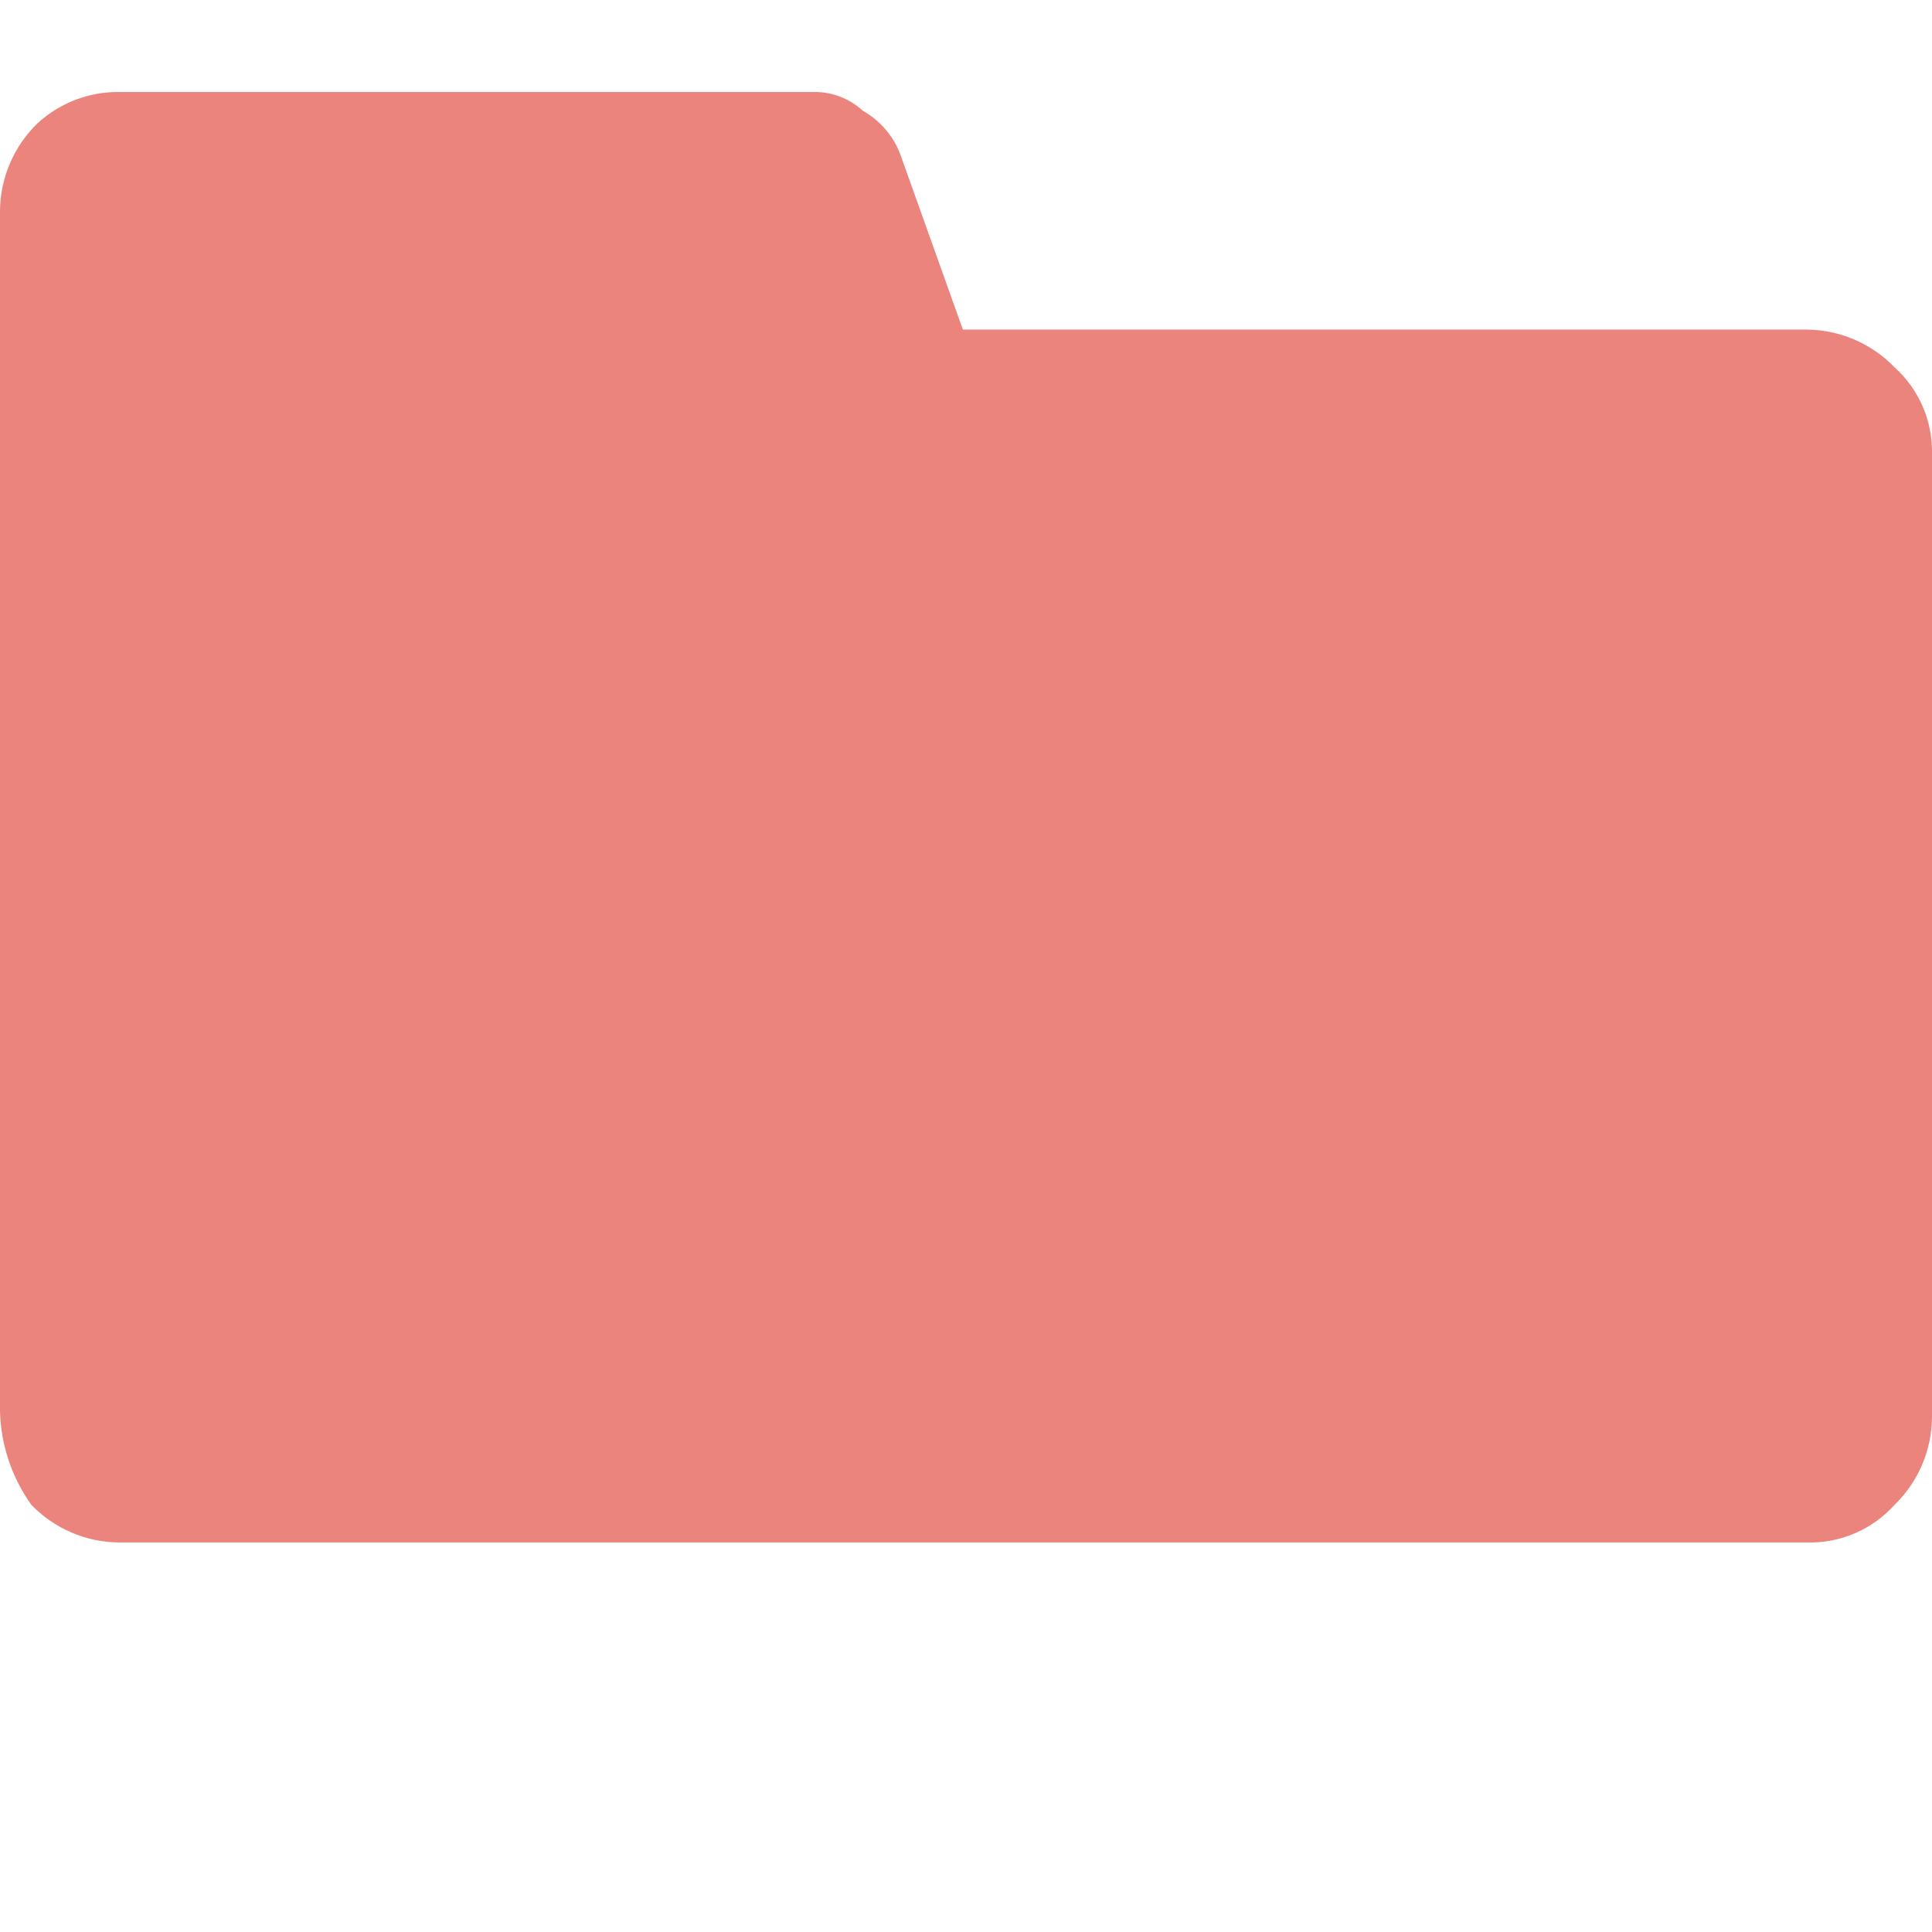
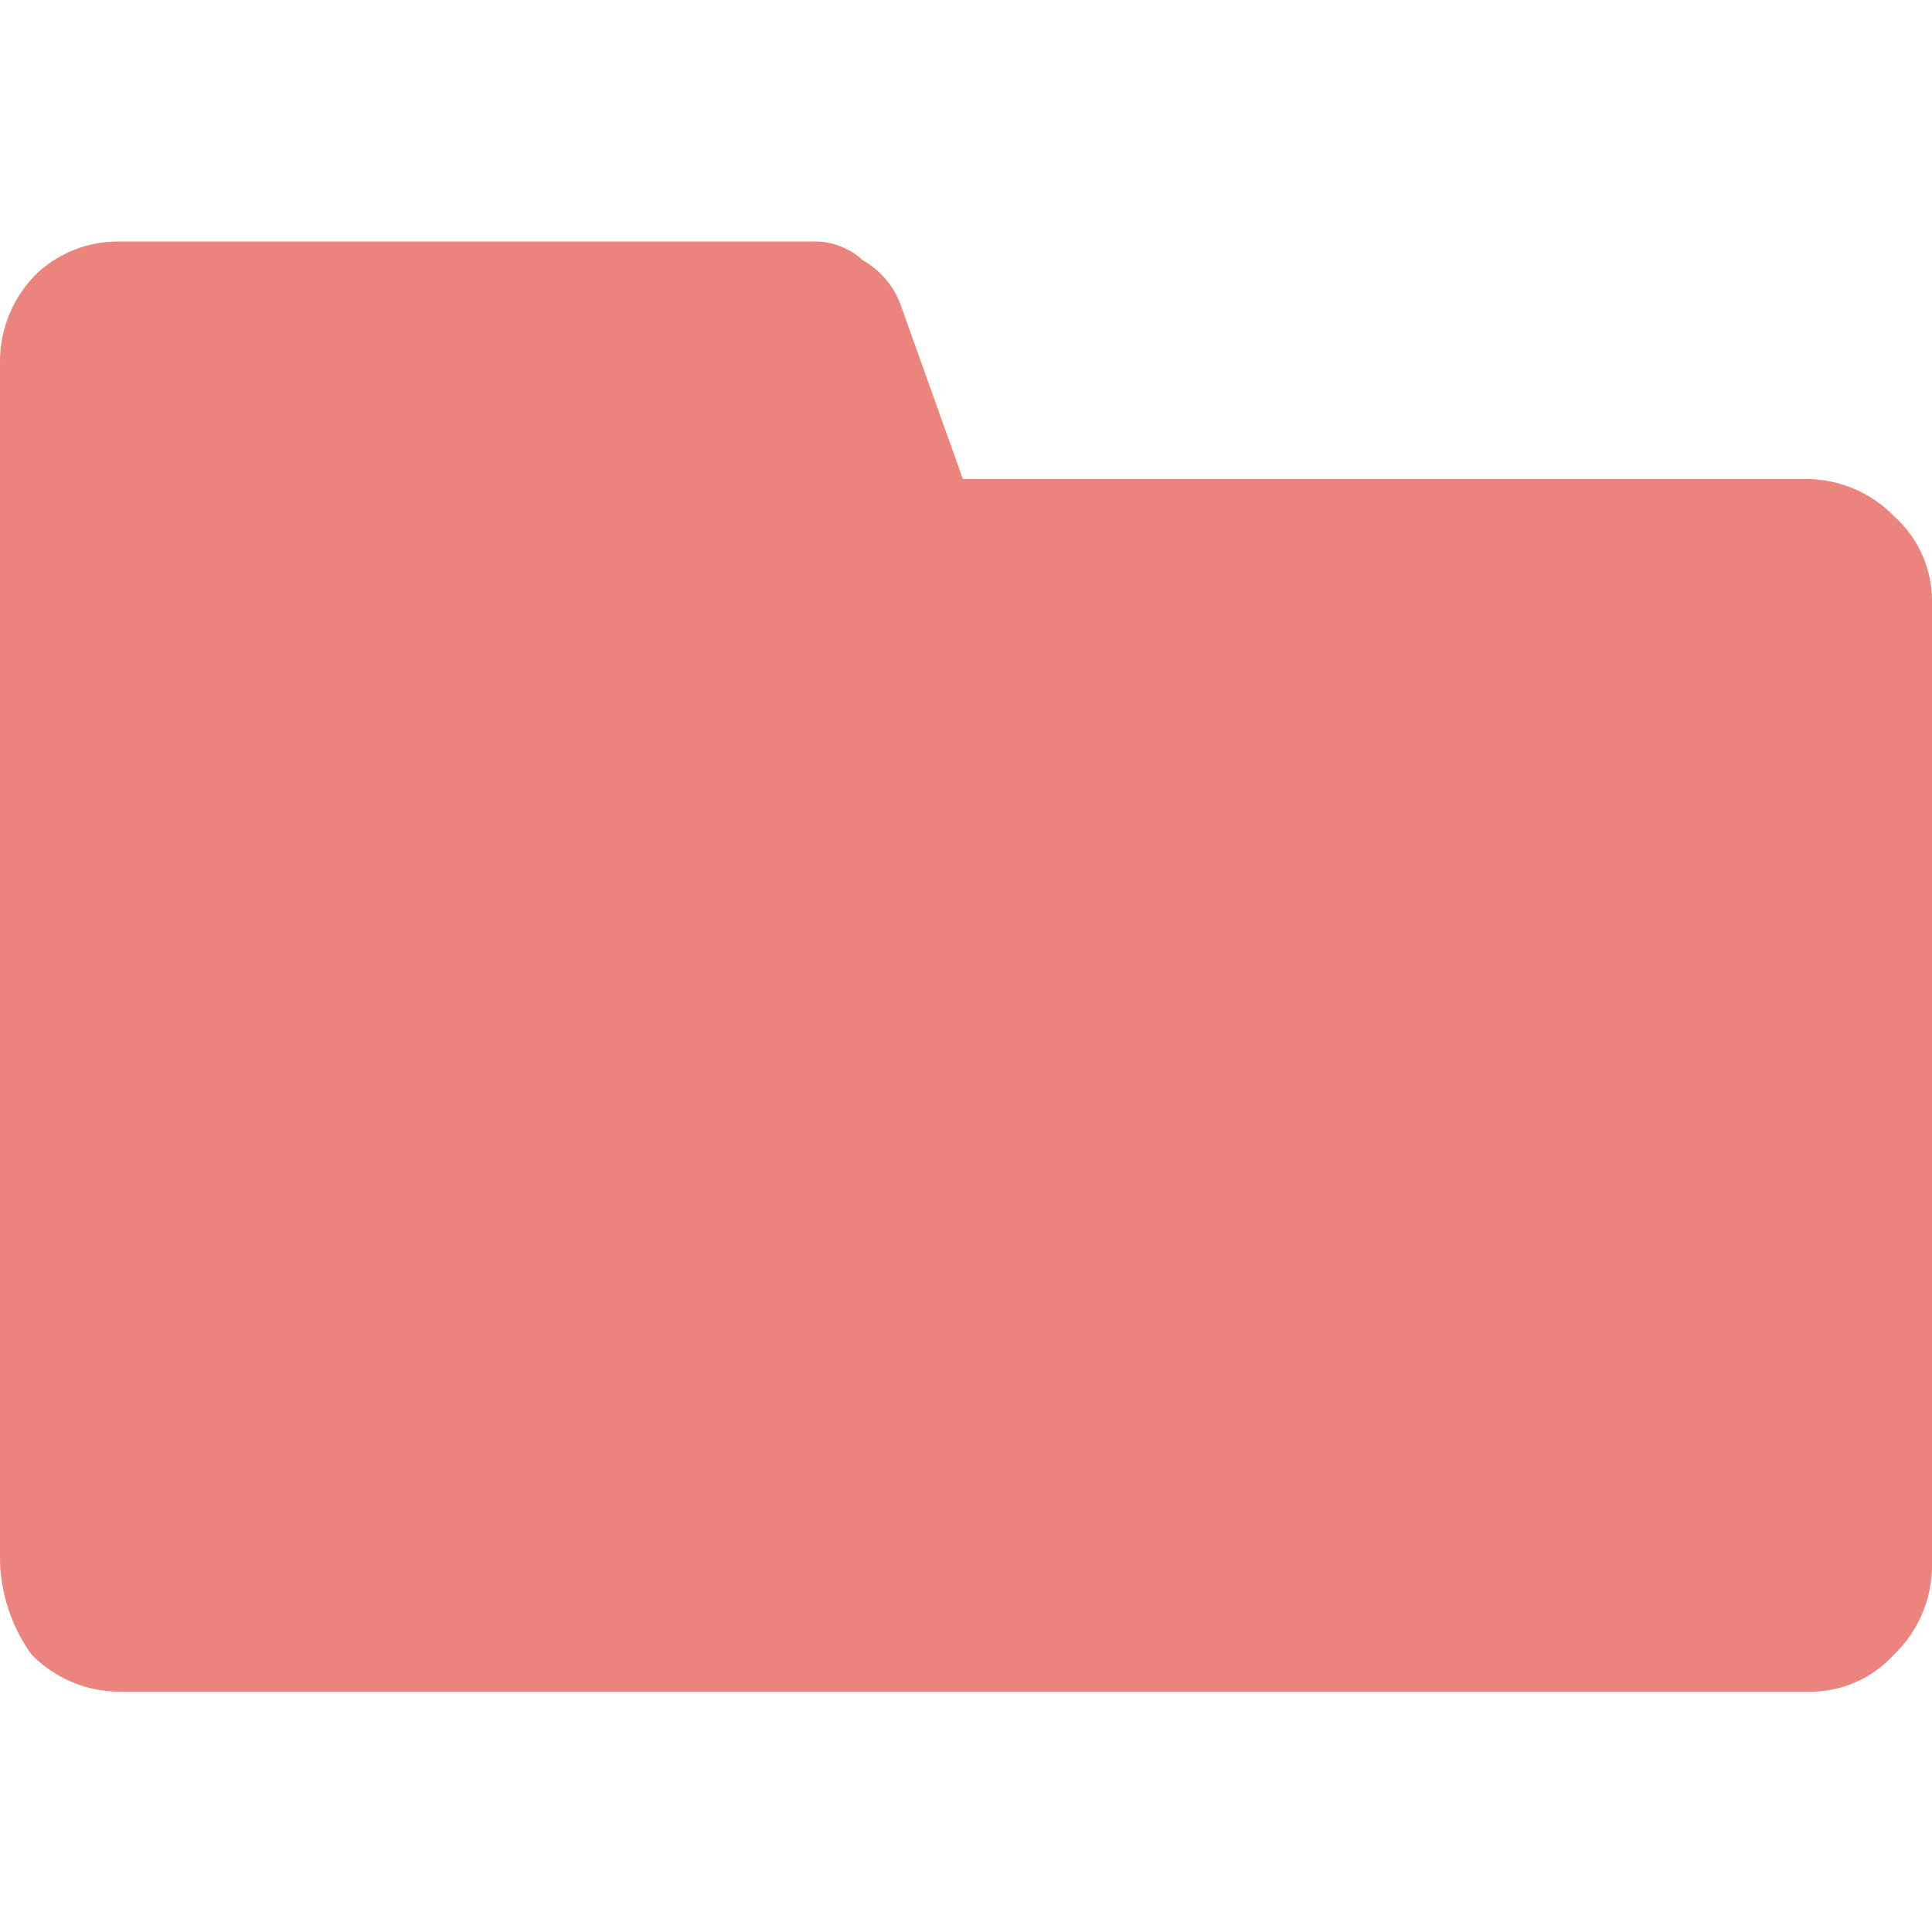
- <svg xmlns="http://www.w3.org/2000/svg" width="42" height="42" viewBox="0 0 42 42">
+ <svg xmlns="http://www.w3.org/2000/svg" width="16" height="16" viewBox="0 0 16 16">
  <defs>
    <clipPath id="clip-path">
-       <rect width="42" height="42" fill="none" />
+       <rect width="16" height="16" fill="none" />
    </clipPath>
  </defs>
  <g id="Folder" clip-path="url(#clip-path)">
-     <path id="Path_178" data-name="Path 178" d="M0,28.68V2.583A2.684,2.684,0,0,1,.816.68,2.584,2.584,0,0,1,2.583,0H17.67a1.543,1.543,0,0,1,1.087.408,1.827,1.827,0,0,1,.816.951l1.359,3.806h18.35a2.684,2.684,0,0,1,1.9.816A2.468,2.468,0,0,1,42,7.883V28.816a2.684,2.684,0,0,1-.816,1.9,2.468,2.468,0,0,1-1.9.816H2.583a2.684,2.684,0,0,1-1.9-.816A3.662,3.662,0,0,1,0,28.68Z" transform="translate(0 2)" fill="#ea847c" />
-     <rect id="Rectangle_1447" data-name="Rectangle 1447" width="42" height="42" fill="none" />
+     <path id="Path_178" data-name="Path 178" d="M0,10.926V.984A1.022,1.022,0,0,1,.311.259.984.984,0,0,1,.984,0H6.731a.588.588,0,0,1,.414.155.7.7,0,0,1,.311.362l.518,1.45h6.99a1.022,1.022,0,0,1,.725.311A.94.94,0,0,1,16,3v7.974a1.022,1.022,0,0,1-.311.725.94.94,0,0,1-.725.311H.984A1.022,1.022,0,0,1,.259,11.7,1.4,1.4,0,0,1,0,10.926Z" transform="translate(0 2)" fill="#ea847c" />
+     <rect id="Rectangle_1447" data-name="Rectangle 1447" width="16" height="16" fill="none" />
  </g>
</svg>
